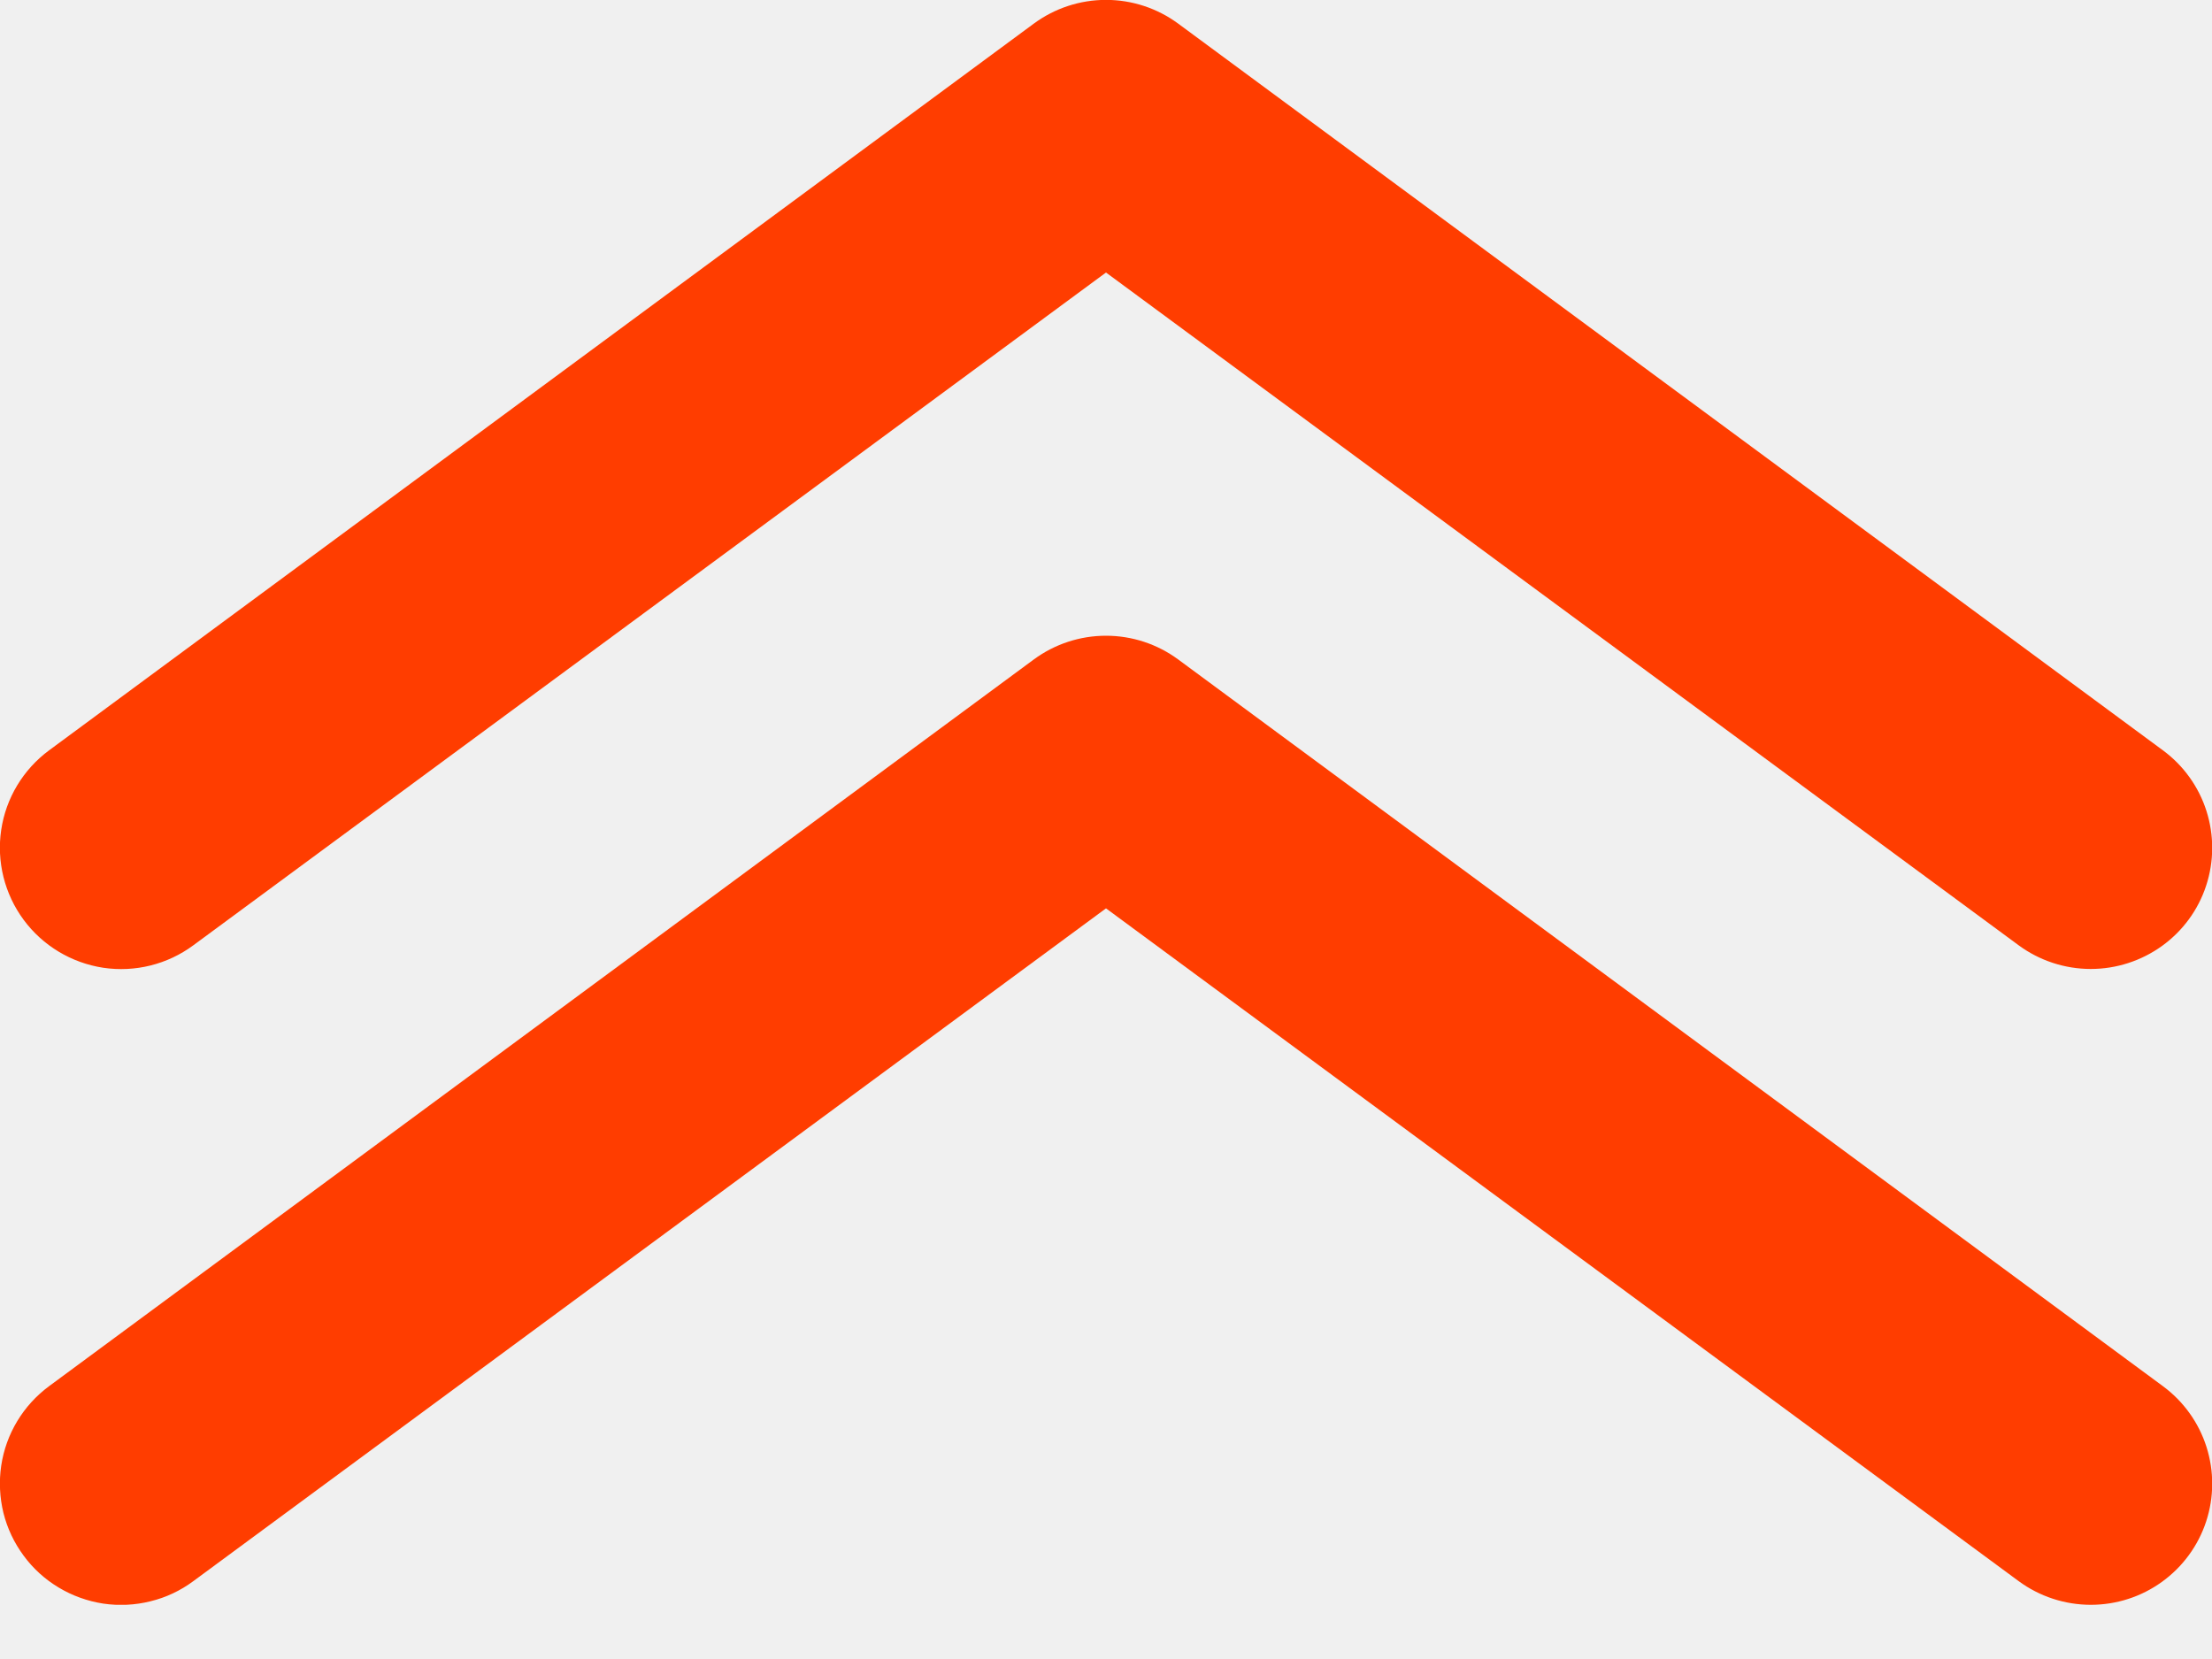
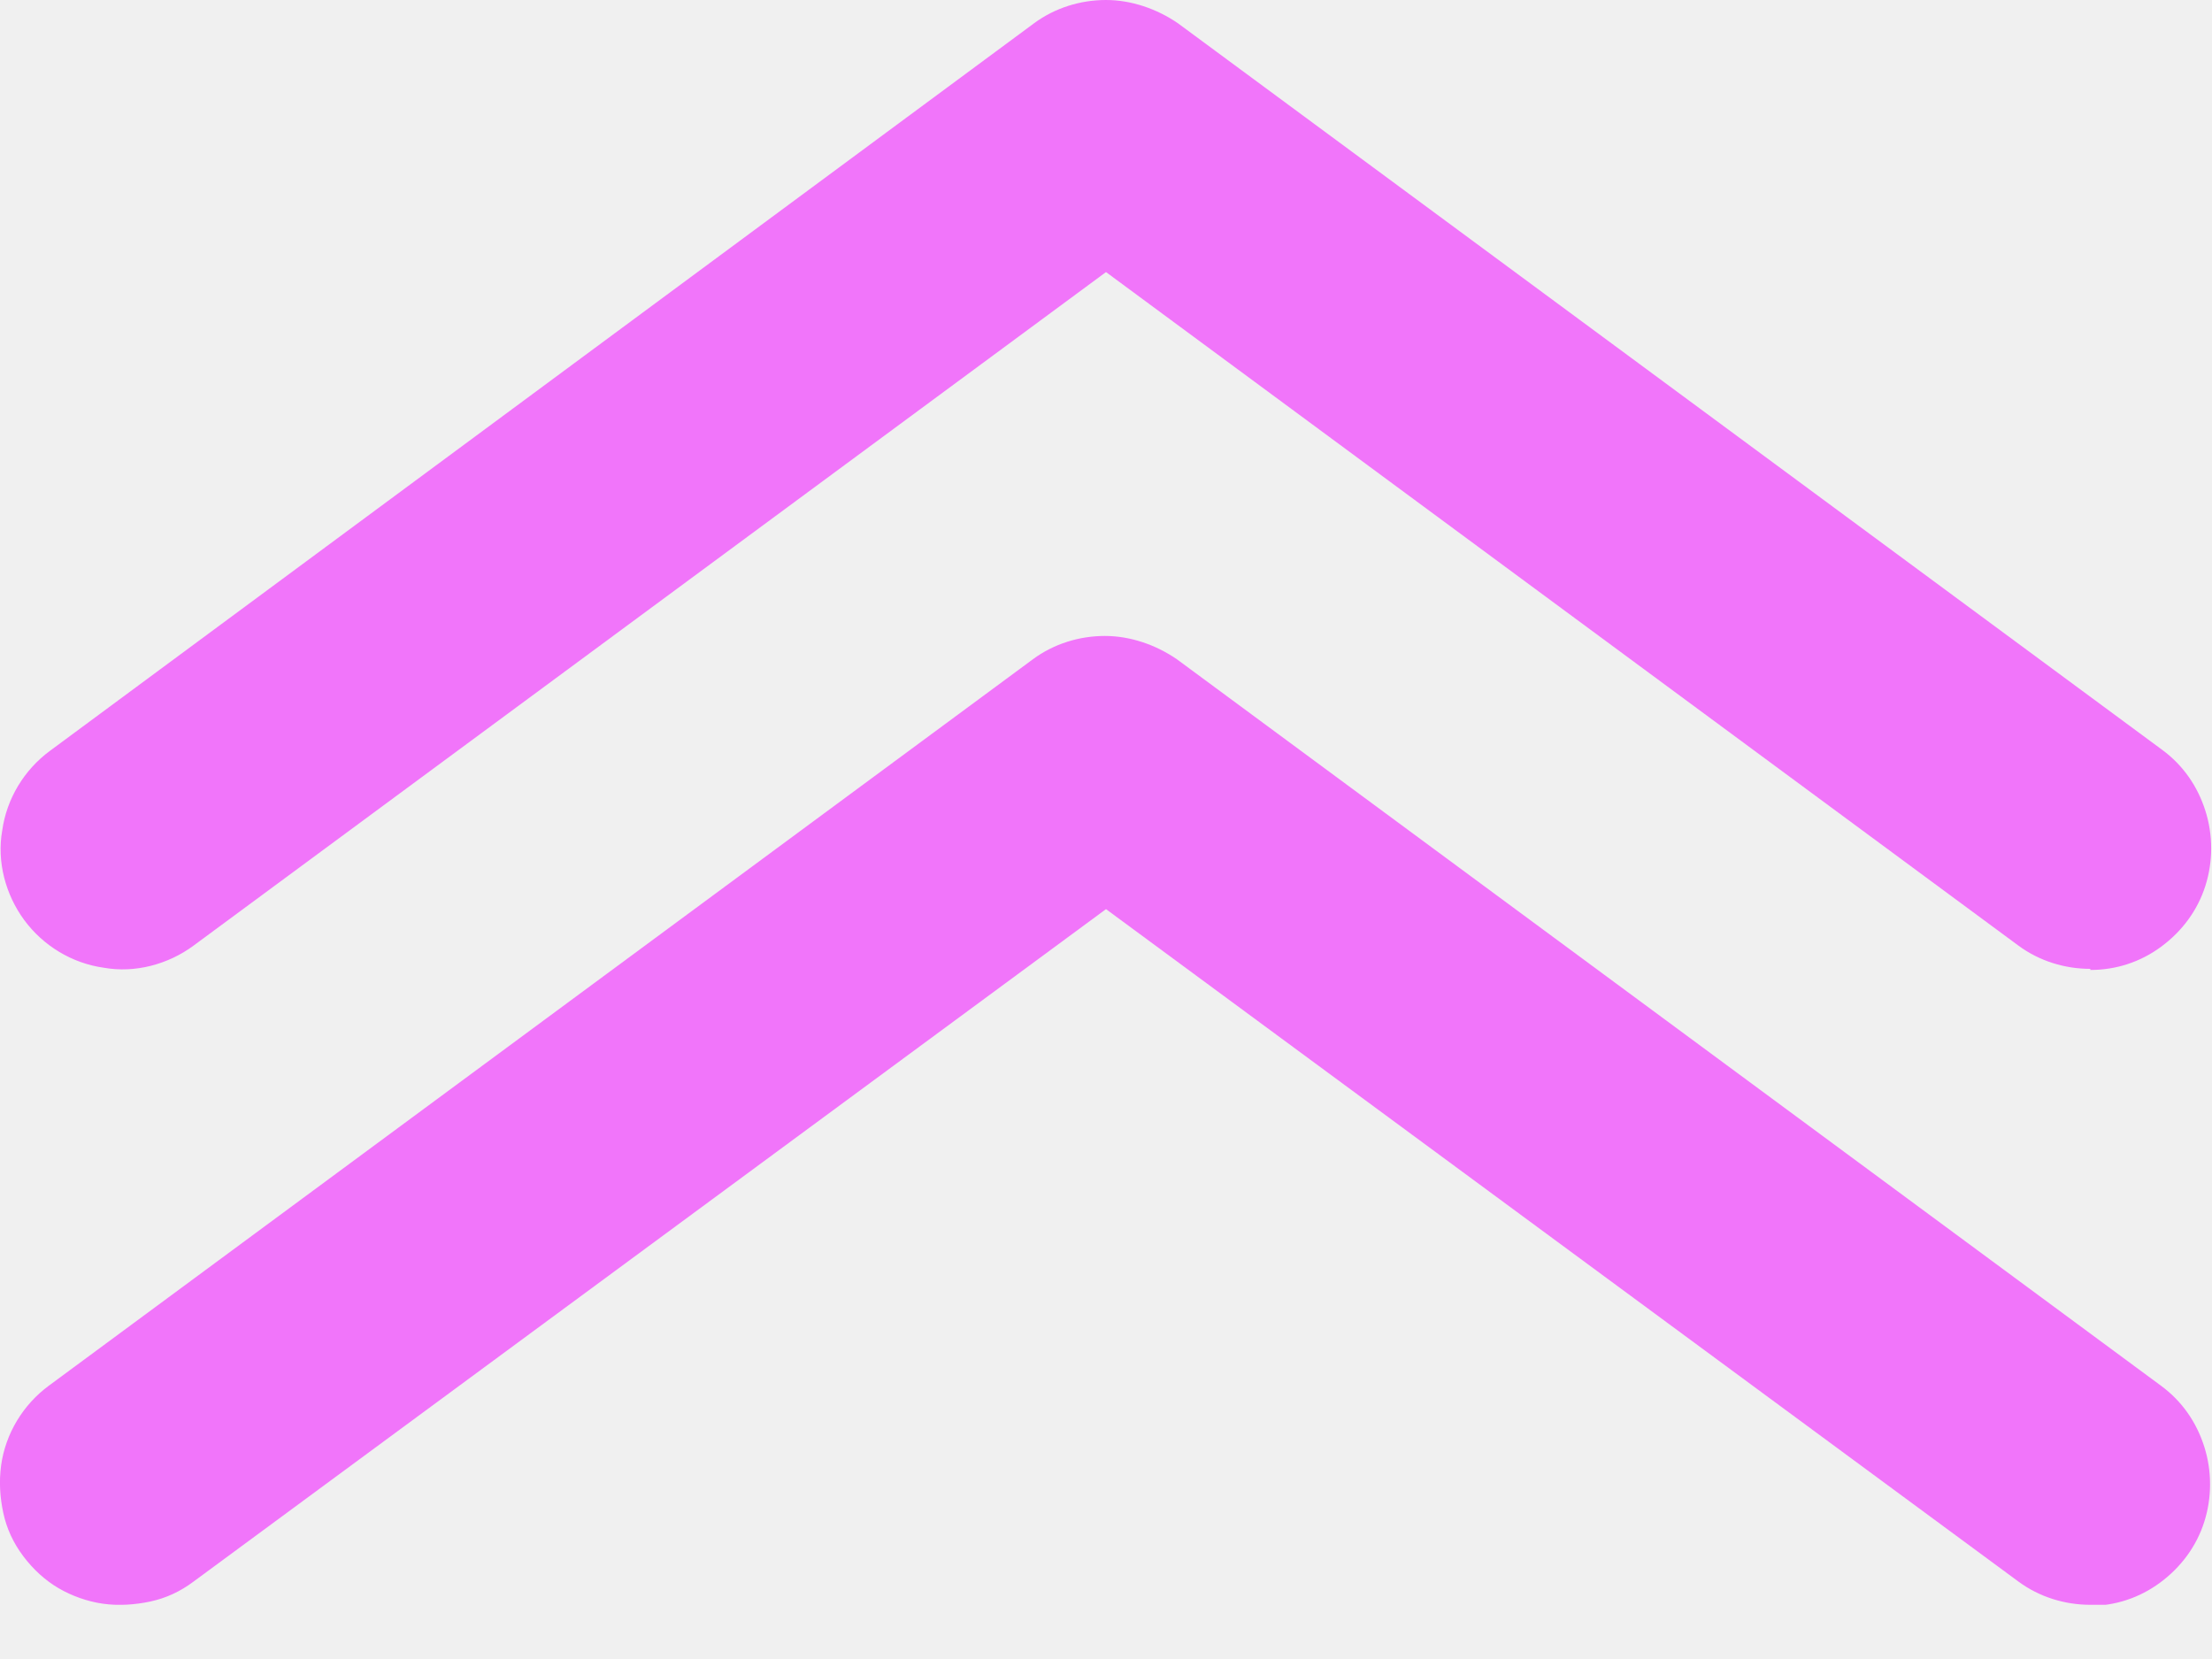
- <svg xmlns="http://www.w3.org/2000/svg" width="20" height="15" viewBox="0 0 20 15" fill="none">
-   <g clip-path="url(#clip0_156_921)">
-     <path d="M18.904 14.51C18.67 14.51 18.441 14.435 18.252 14.296L10 8.213L1.748 14.296C1.632 14.382 1.501 14.444 1.361 14.478C1.221 14.513 1.076 14.52 0.933 14.499C0.791 14.477 0.654 14.428 0.531 14.354C0.407 14.28 0.299 14.182 0.214 14.066C0.128 13.95 0.066 13.819 0.031 13.679C-0.003 13.539 -0.01 13.394 0.011 13.252C0.054 12.964 0.21 12.706 0.444 12.533L9.348 5.962C9.537 5.823 9.765 5.748 10 5.748C10.235 5.748 10.463 5.823 10.652 5.962L19.556 12.533C19.742 12.67 19.88 12.862 19.95 13.082C20.02 13.302 20.019 13.538 19.947 13.757C19.875 13.976 19.735 14.167 19.548 14.302C19.36 14.438 19.135 14.51 18.904 14.51Z" fill="#FF3D00" />
-     <path d="M18.904 8.761C18.67 8.761 18.441 8.686 18.252 8.547L10 2.464L1.748 8.547C1.514 8.72 1.221 8.793 0.933 8.75C0.646 8.706 0.387 8.551 0.214 8.317C0.041 8.083 -0.032 7.79 0.011 7.503C0.054 7.215 0.21 6.957 0.444 6.784L9.348 0.213C9.537 0.074 9.765 -0.001 10 -0.001C10.235 -0.001 10.463 0.074 10.652 0.213L19.556 6.784C19.742 6.921 19.88 7.113 19.95 7.333C20.02 7.553 20.019 7.789 19.947 8.008C19.875 8.228 19.735 8.418 19.548 8.553C19.36 8.688 19.135 8.761 18.904 8.761Z" fill="#FF3D00" />
-   </g>
+ <svg xmlns="http://www.w3.org/2000/svg" id="Ebene_1" version="1.1" viewBox="0 0 20 15">
  <defs>
-     <clipPath id="clip0_156_921">
-       <rect width="20" height="14.51" fill="white" />
+     <style>
+       .st0 {
+         fill: none;
+       }
+ 
+       .st1 {
+         fill: #f175fa;
+       }
+ 
+       .st2 {
+         clip-path: url(#clippath);
+       }
+     </style>
+     <clipPath id="clippath">
+       <rect class="st0" width="20" height="14.51" />
    </clipPath>
  </defs>
+   <g class="st2">
+     <g>
+       <path class="st1" d="M18.9,14.51c-.23,0-.46-.07-.65-.21l-8.25-6.08L1.75,14.3c-.12.09-.25.15-.39.18-.14.03-.29.04-.43.02-.14-.02-.28-.07-.4-.14-.12-.07-.23-.17-.32-.29-.09-.12-.15-.25-.18-.39-.03-.14-.04-.28-.02-.43.04-.29.2-.55.43-.72l8.9-6.57c.19-.14.42-.21.65-.21s.46.08.65.21l8.9,6.57c.19.14.32.33.39.55.07.22.07.46,0,.68-.07.22-.21.41-.4.55-.19.14-.41.21-.64.21Z" />
+       <path class="st1" d="M18.9,8.76c-.23,0-.46-.07-.65-.21L10,2.46,1.75,8.55c-.23.17-.53.25-.81.2-.29-.04-.55-.2-.72-.43-.17-.23-.25-.53-.2-.81.04-.29.2-.55.43-.72L9.35.21c.19-.14.42-.21.65-.21s.46.08.65.21l8.9,6.57c.19.14.32.33.39.55.07.22.07.46,0,.68-.07.22-.21.41-.4.55-.19.14-.41.21-.64.21Z" />
+     </g>
+   </g>
</svg>
